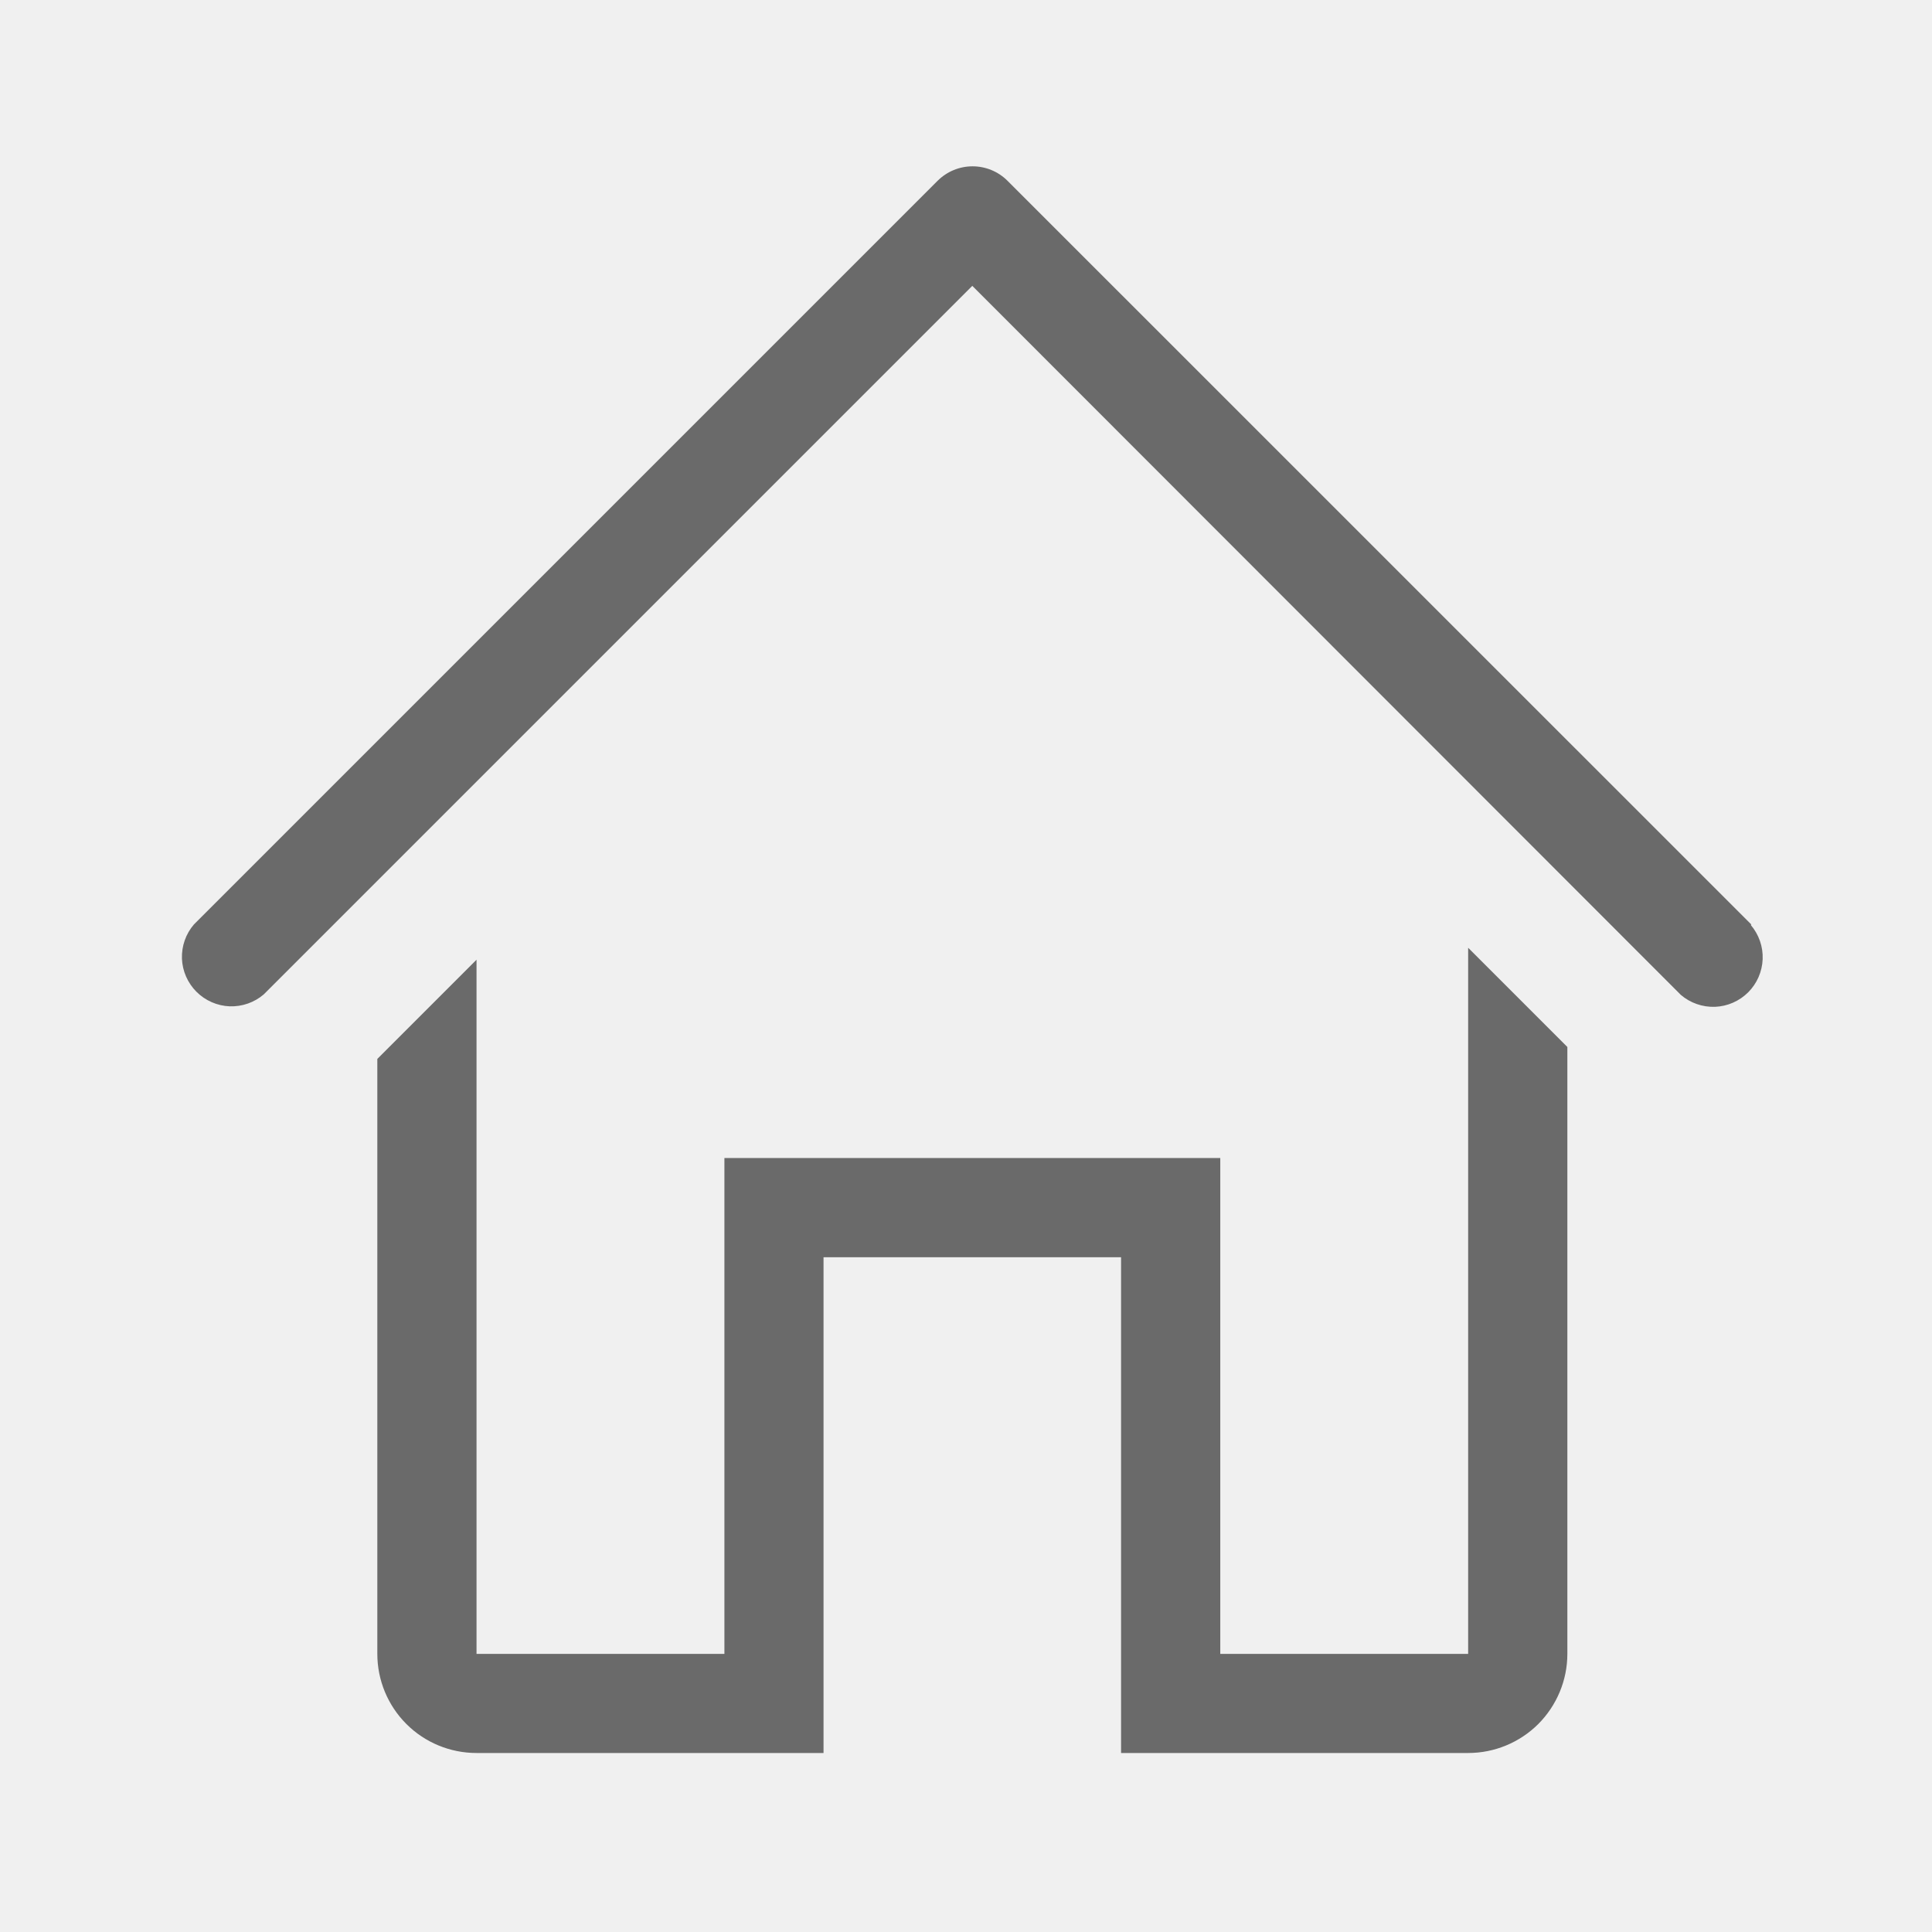
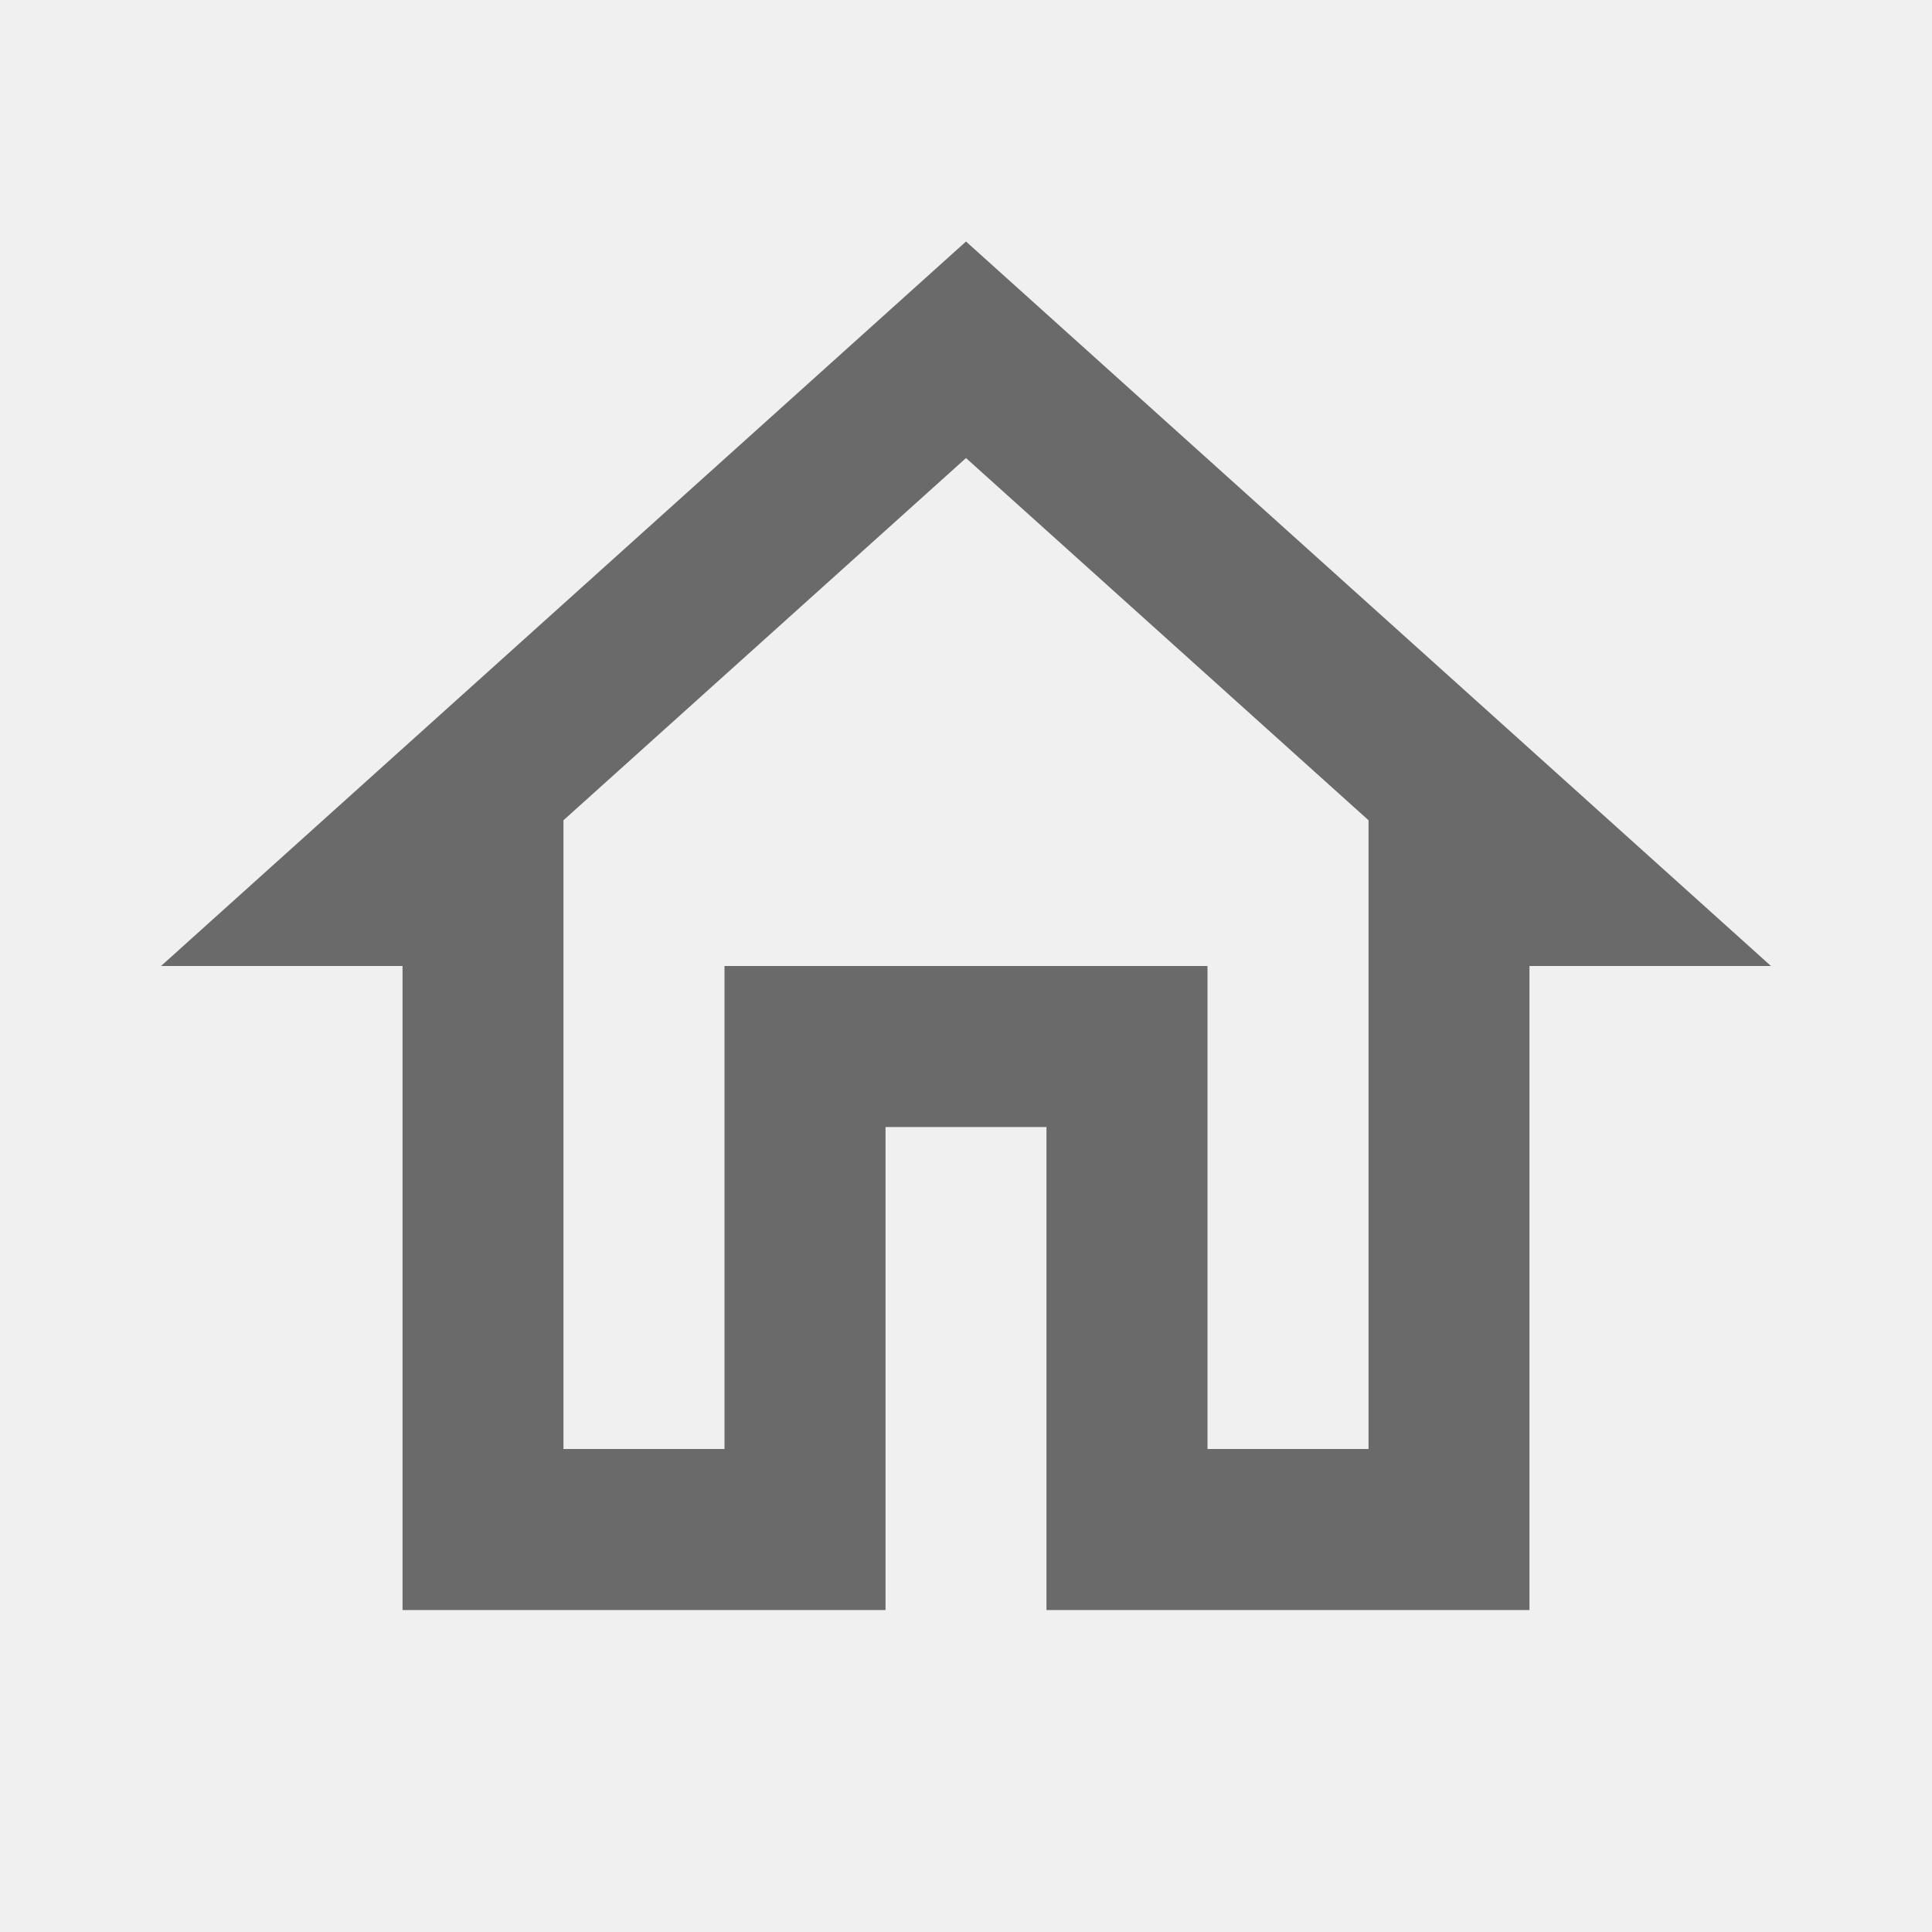
<svg xmlns="http://www.w3.org/2000/svg" width="23" height="23" viewBox="0 0 23 23" fill="none">
-   <g clip-path="url(#clip0_118_88)">
-     <path d="M20.849 11.006L11.994 2.152C11.884 2.042 11.734 1.98 11.578 1.98C11.422 1.98 11.273 2.042 11.162 2.152L2.308 11.006C2.211 11.119 2.161 11.264 2.166 11.413C2.172 11.561 2.234 11.702 2.339 11.807C2.444 11.912 2.585 11.974 2.734 11.98C2.882 11.985 3.027 11.935 3.14 11.838L11.575 3.403L20.01 11.844C20.123 11.941 20.269 11.991 20.417 11.986C20.566 11.98 20.707 11.918 20.812 11.813C20.917 11.708 20.978 11.567 20.984 11.419C20.99 11.27 20.939 11.125 20.843 11.012L20.849 11.006Z" fill="#6A6A6A" />
-     <path d="M17.478 19.689H14.527V13.786H8.624V19.689H5.673V11.425L4.492 12.606V19.689C4.492 20.002 4.616 20.302 4.838 20.524C5.059 20.745 5.359 20.869 5.673 20.869H9.804V14.967H13.346V20.869H17.478C17.791 20.869 18.091 20.745 18.313 20.524C18.534 20.302 18.659 20.002 18.659 19.689V12.464L17.478 11.283V19.689Z" fill="#6A6A6A" />
-   </g>
-   <defs>
-     <clipPath id="clip0_118_88">
-       <rect width="21.25" height="21.25" fill="white" transform="translate(0.950195 0.800018)" />
-     </clipPath>
-   </defs>
+   <path d="M11.5 5.453L16.292 9.765V17.25H14.375V11.5H8.625V17.25H6.708V9.765L11.5 5.453ZM11.5 2.875L1.917 11.5H4.792V19.167H10.542V13.417H12.458V19.167H18.208V11.5H21.083" fill="#6A6A6A" />
</svg>
